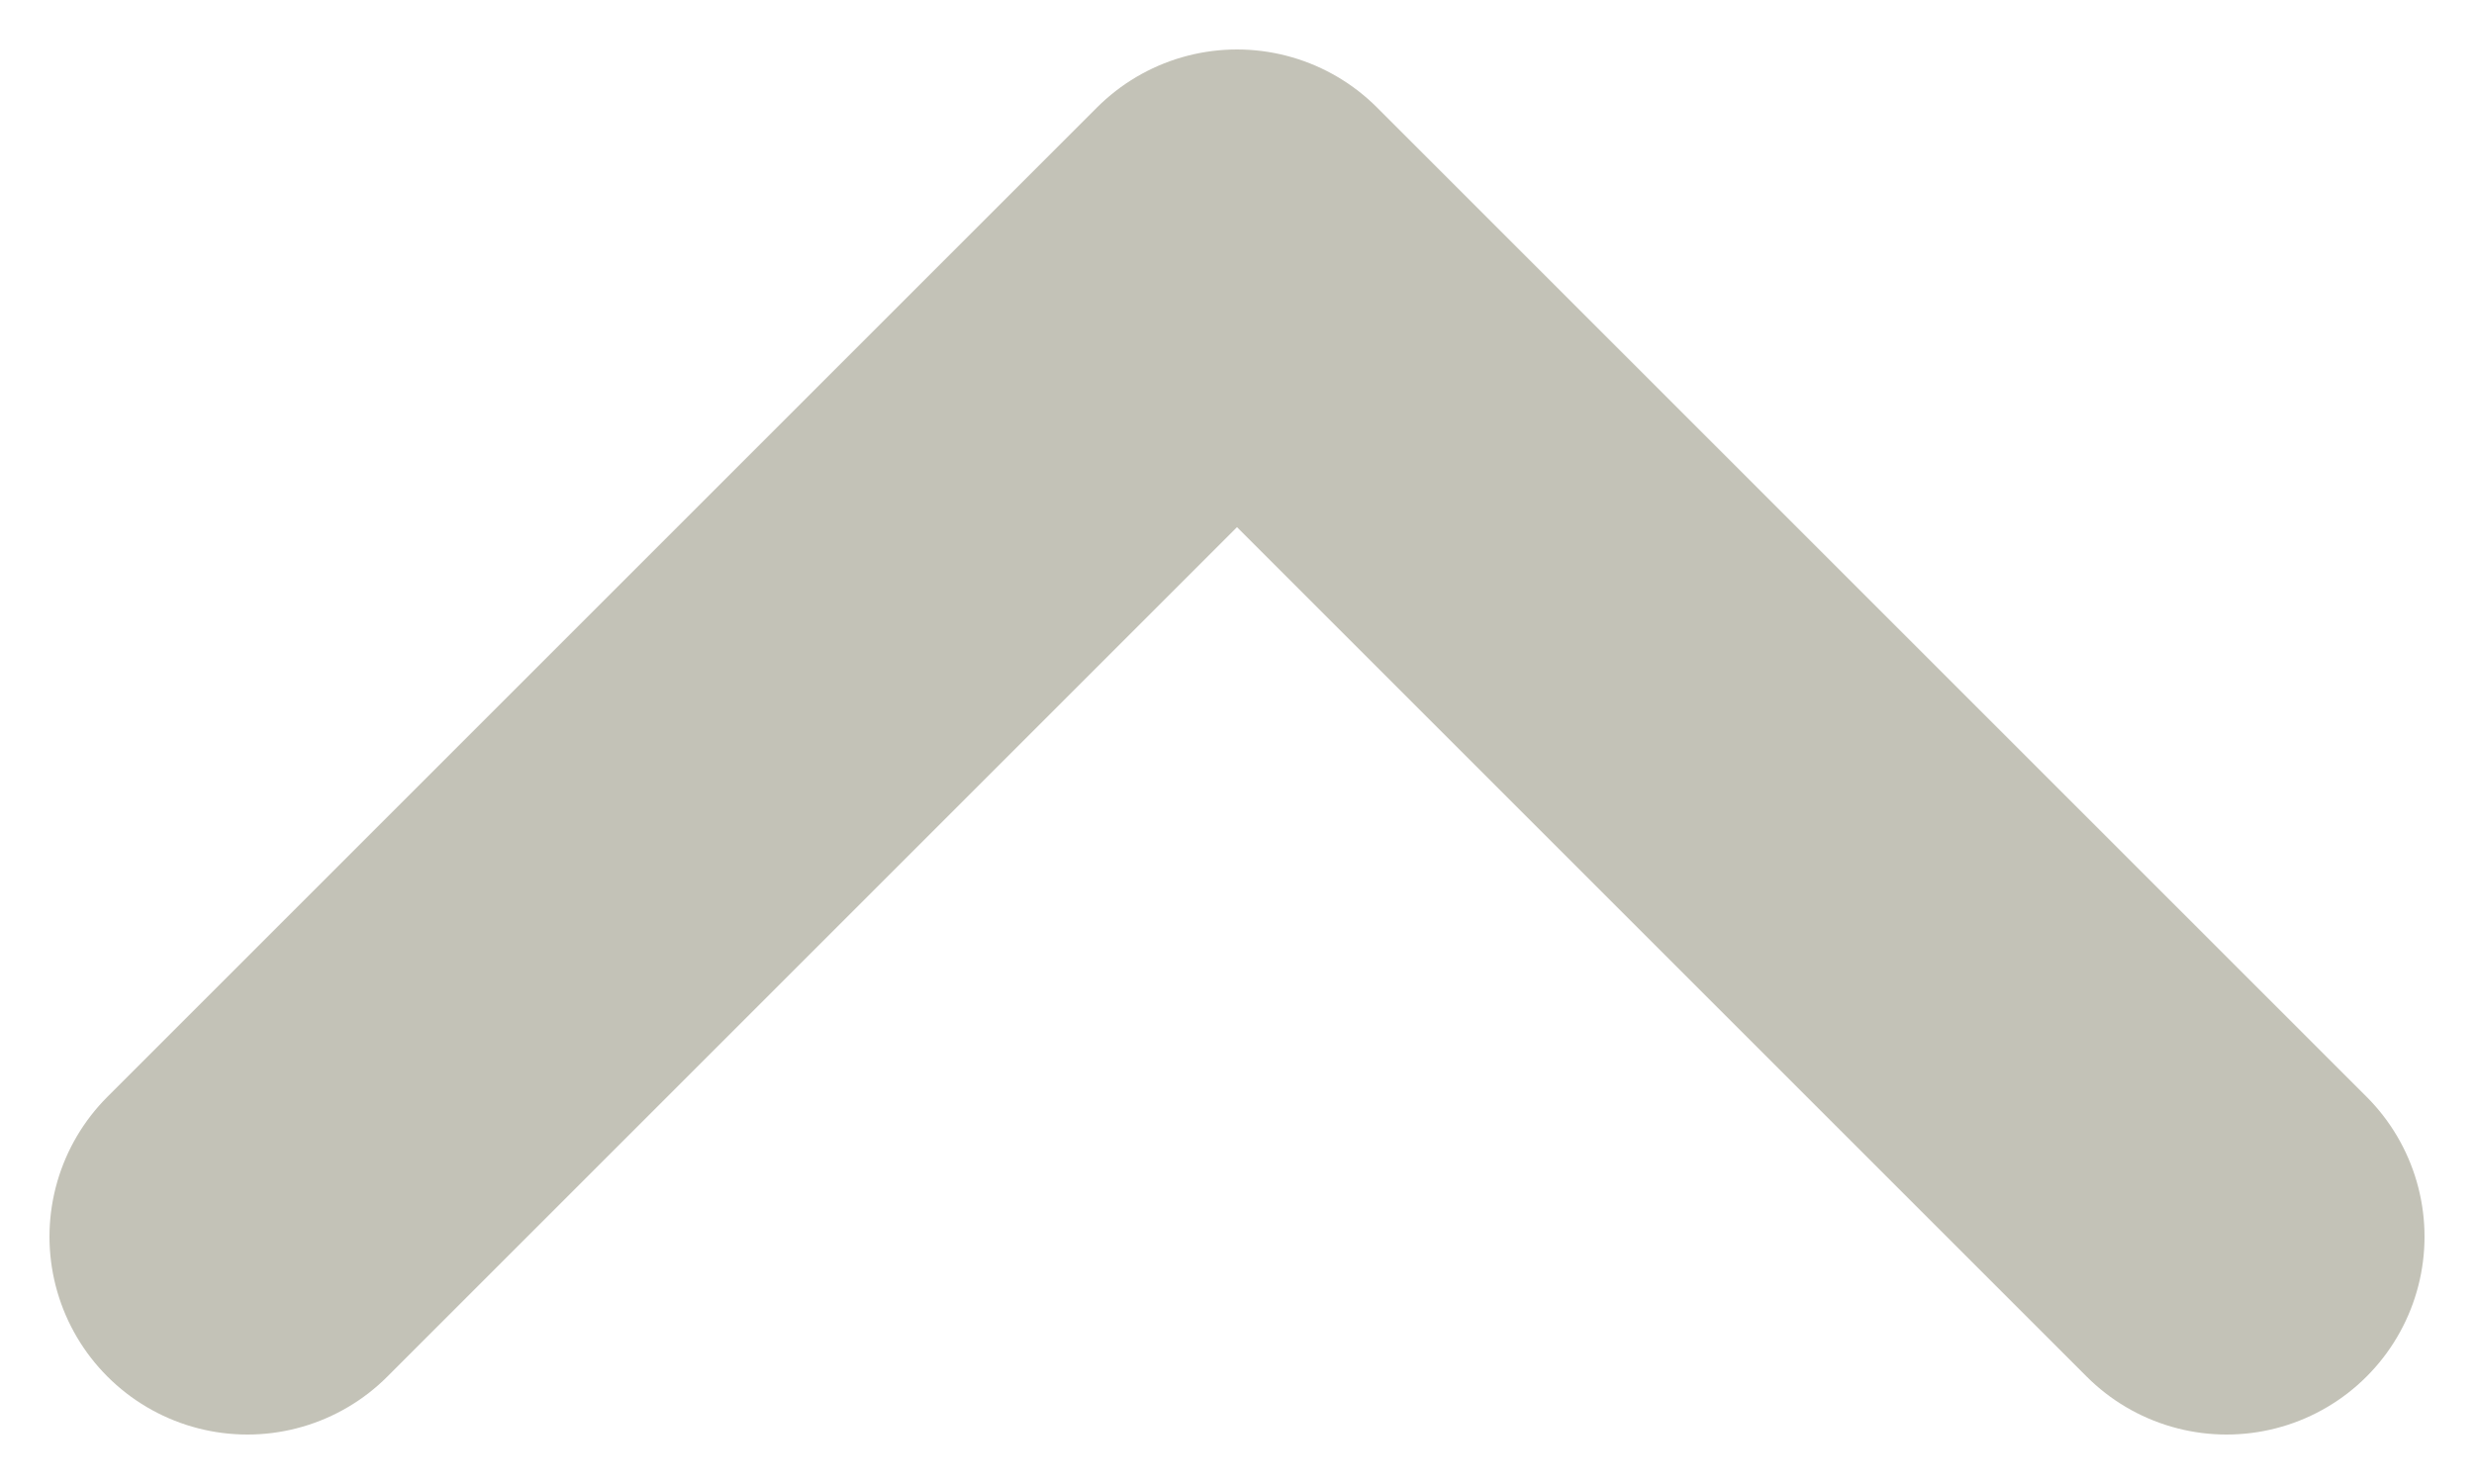
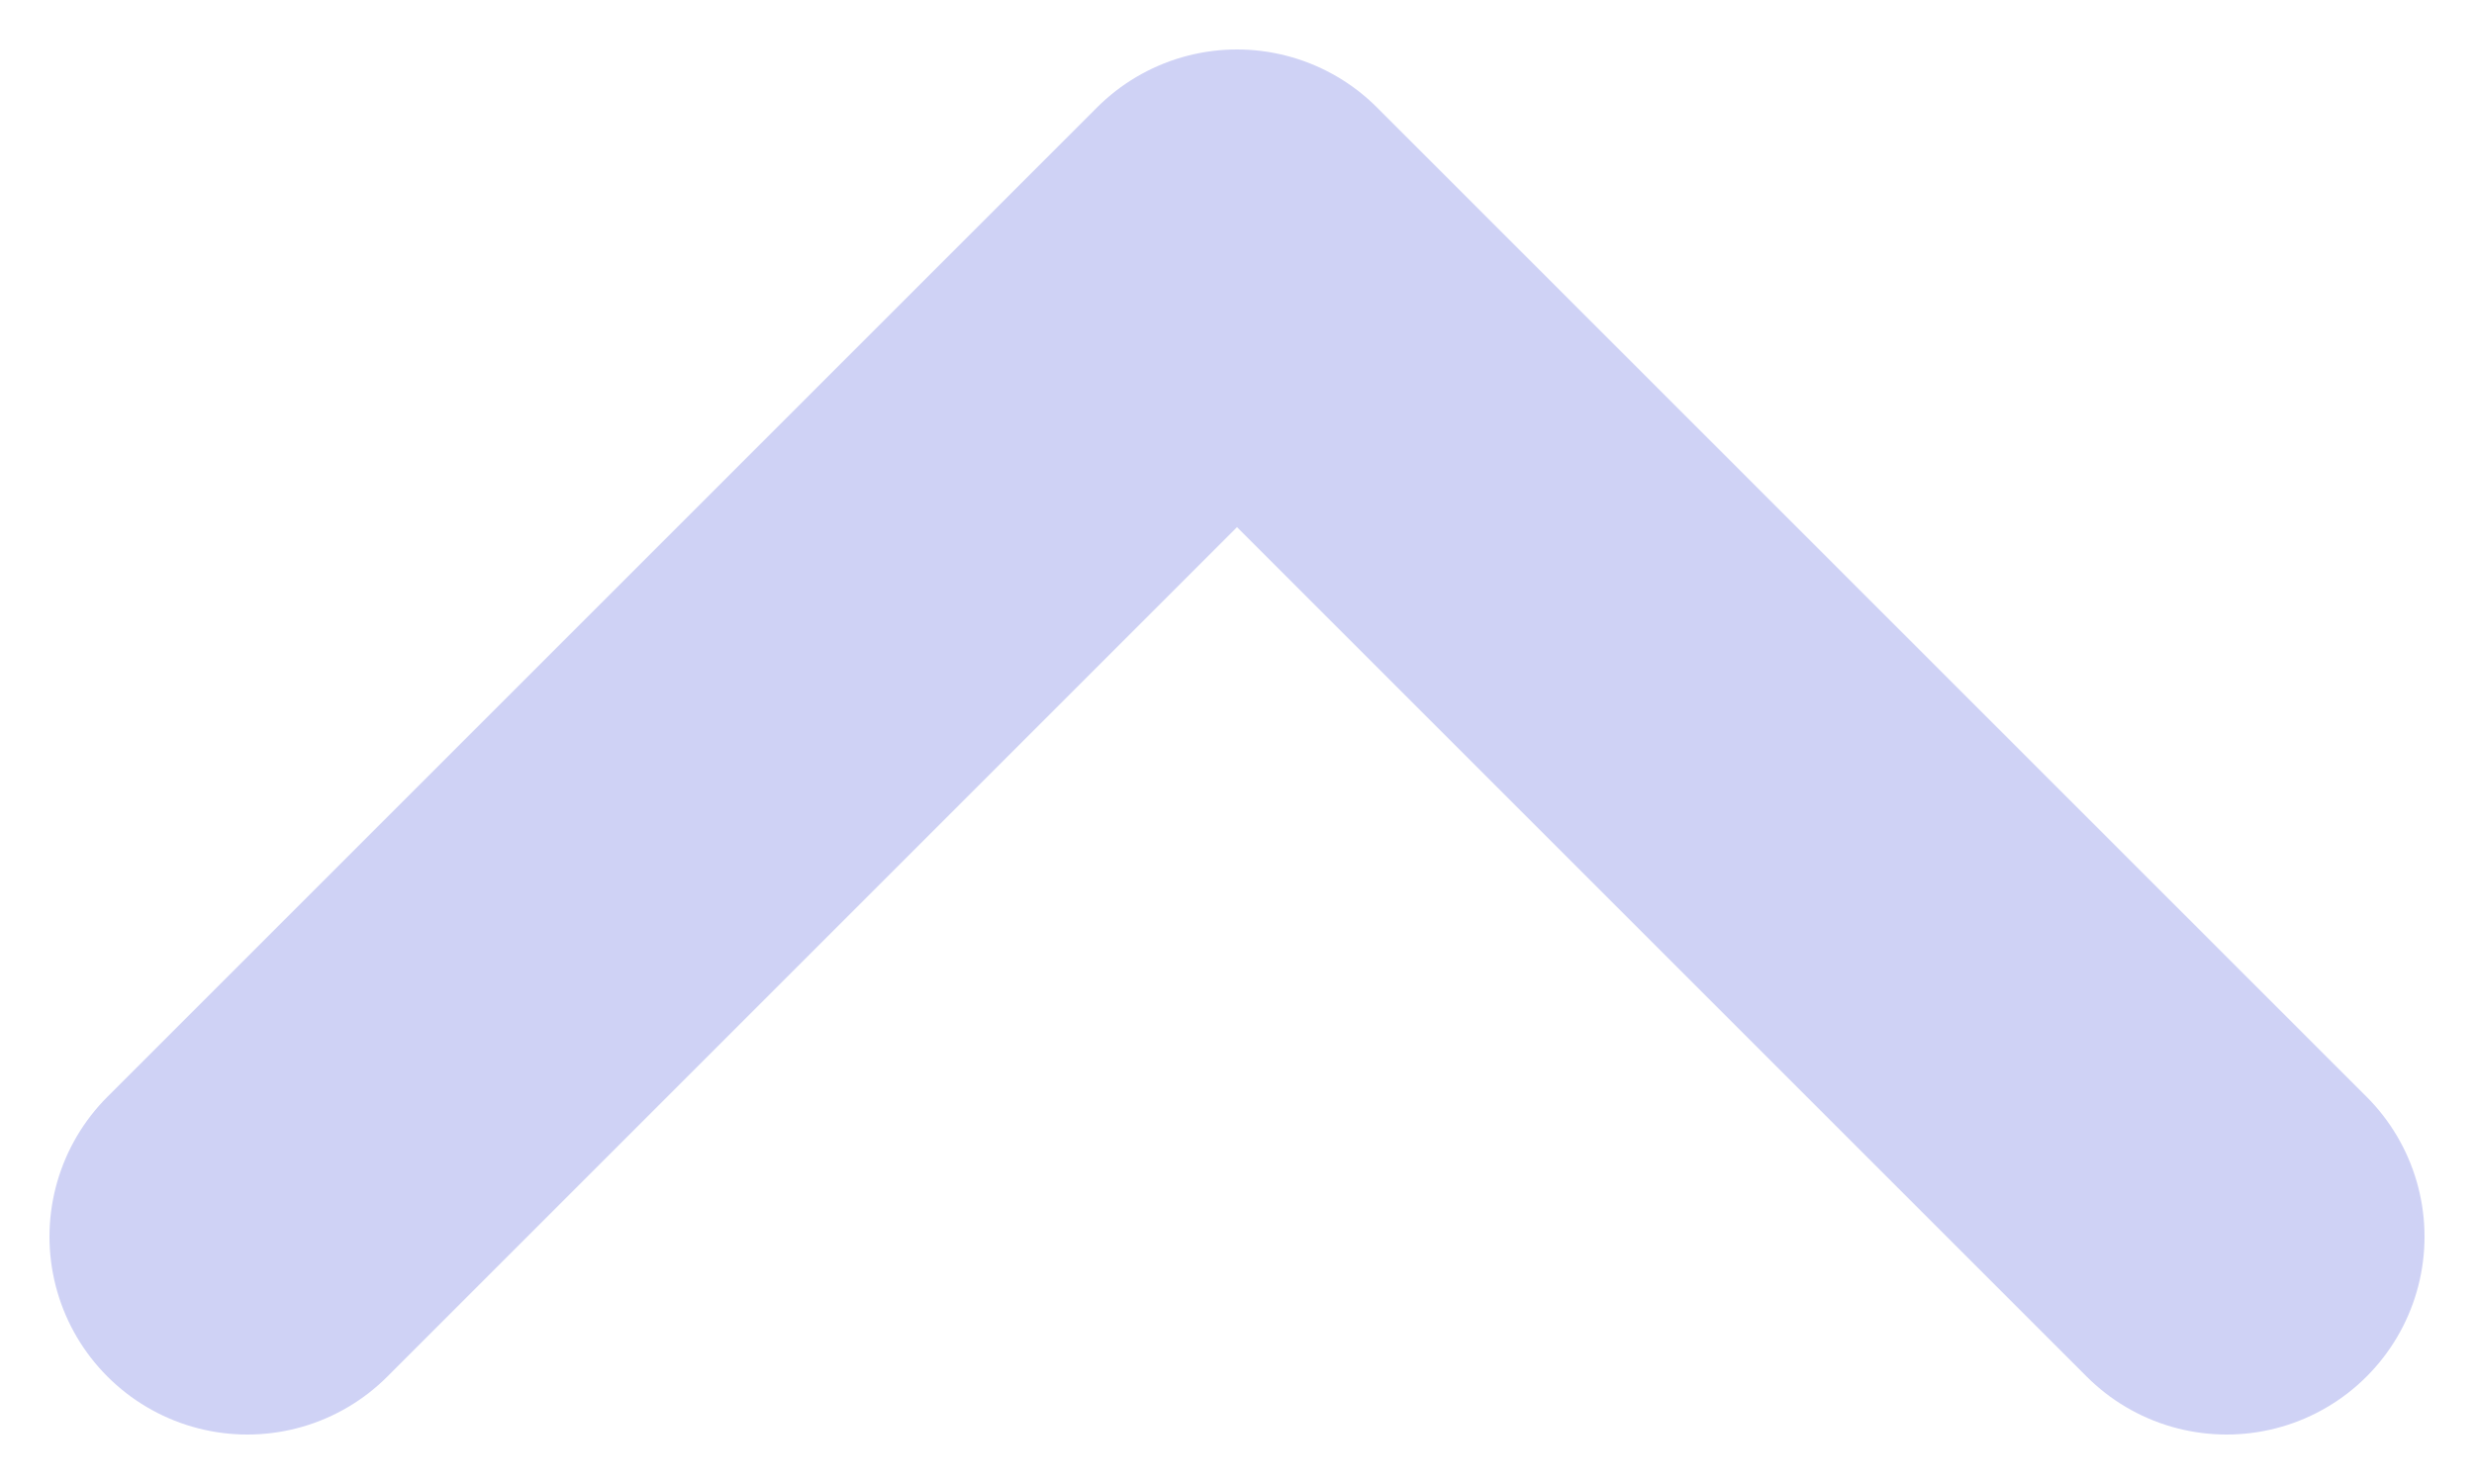
<svg xmlns="http://www.w3.org/2000/svg" width="10" height="6" viewBox="0 0 10 6">
-   <path d="M1 5l4-4 4 4" fill="none" stroke="#c3c2b7" stroke-width="1.6" stroke-linecap="round" stroke-linejoin="round" />
+   <path d="M1 5l4-4 4 4" fill="none" stroke="#cfd2f5" stroke-width="1.6" stroke-linecap="round" stroke-linejoin="round" />
</svg>
